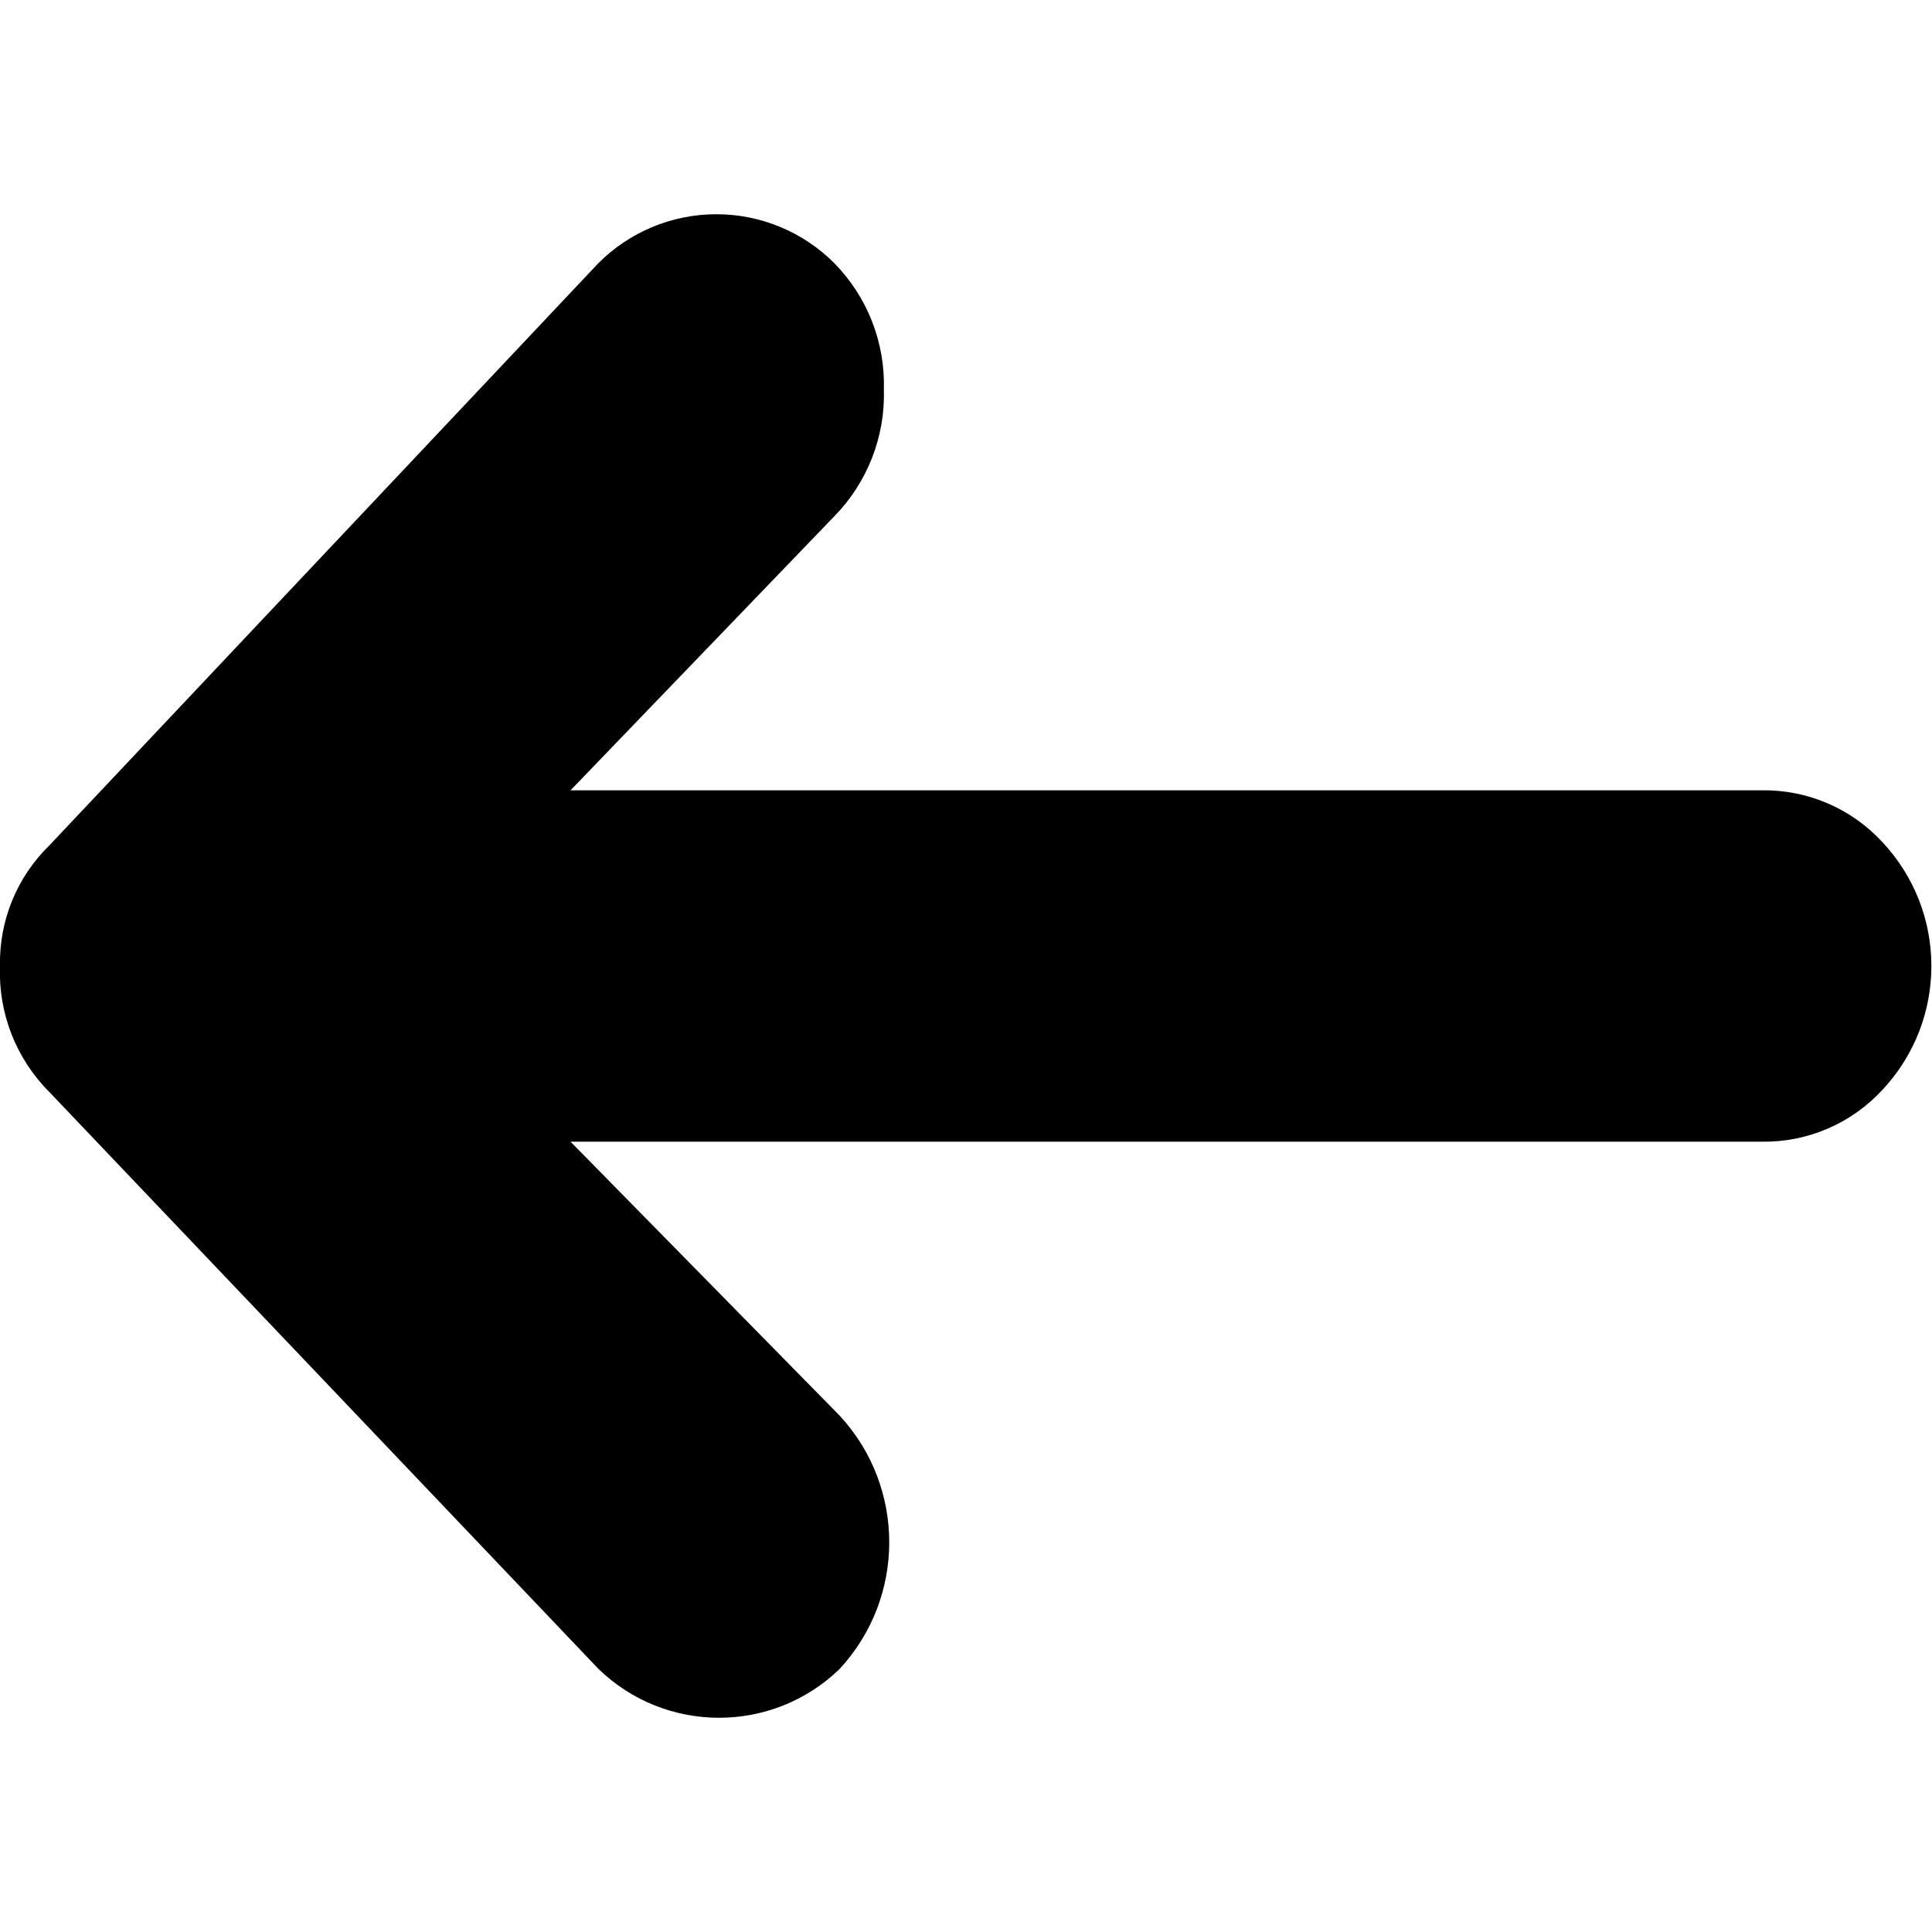
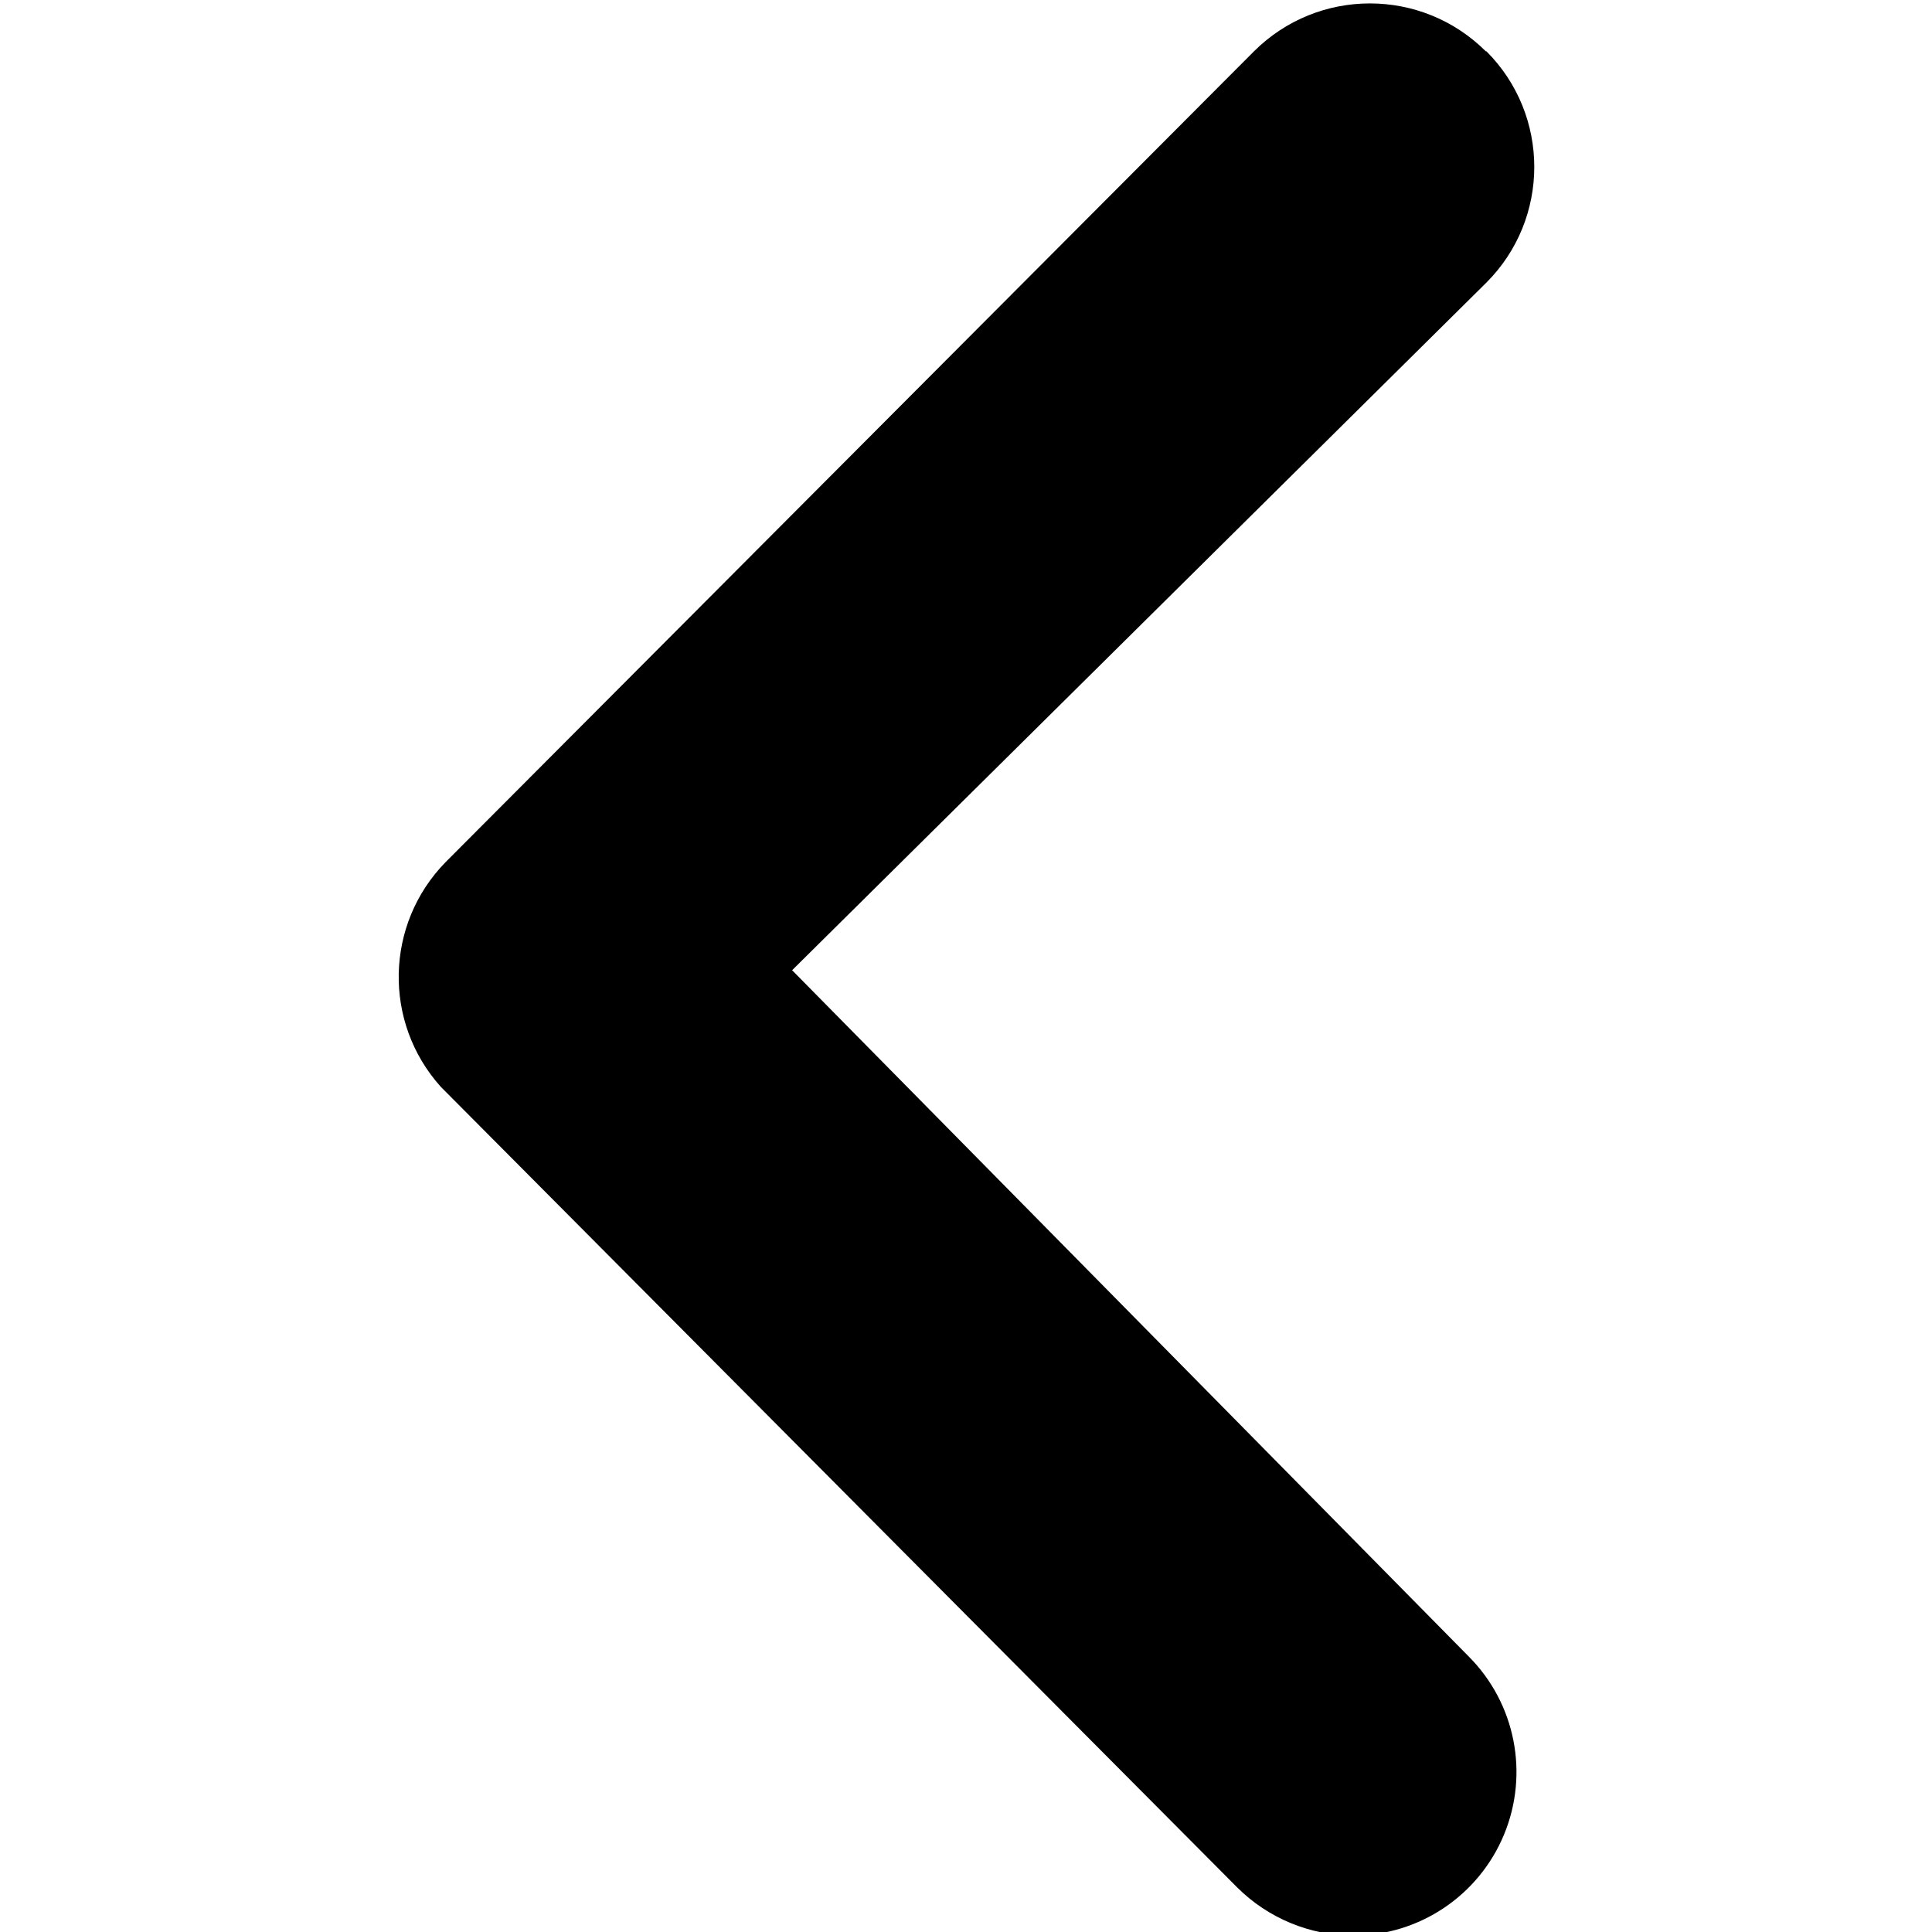
<svg xmlns="http://www.w3.org/2000/svg" id="master" viewBox="0 0 32 32">
-   <path d="M9.91,27.64.82,18.09A2.8,2.8,0,0,1,0,16a2.71,2.71,0,0,1,.82-2L9.91,4.36a2.76,2.76,0,0,1,3.91,0,2.87,2.87,0,0,1,.82,2.09,2.88,2.88,0,0,1-.82,2.1L9.45,13.09H29.18a2.66,2.66,0,0,1,2,.86,3,3,0,0,1,0,4.1,2.66,2.66,0,0,1-2,.86H9.45l4.46,4.54a3.09,3.09,0,0,1,0,4.19,2.87,2.87,0,0,1-4,0Z" />
+   <path d="M24.61.85a2.72,2.72,0,0,0-3.84,0L7.38,14.28A2.72,2.72,0,0,0,7.3,18L20.49,31.26a2.74,2.74,0,0,0,1.93.8,2.71,2.71,0,0,0,1.91-4.62L13.12,16.07,24.62,4.68a2.71,2.71,0,0,0,0-3.83Z" />
</svg>
